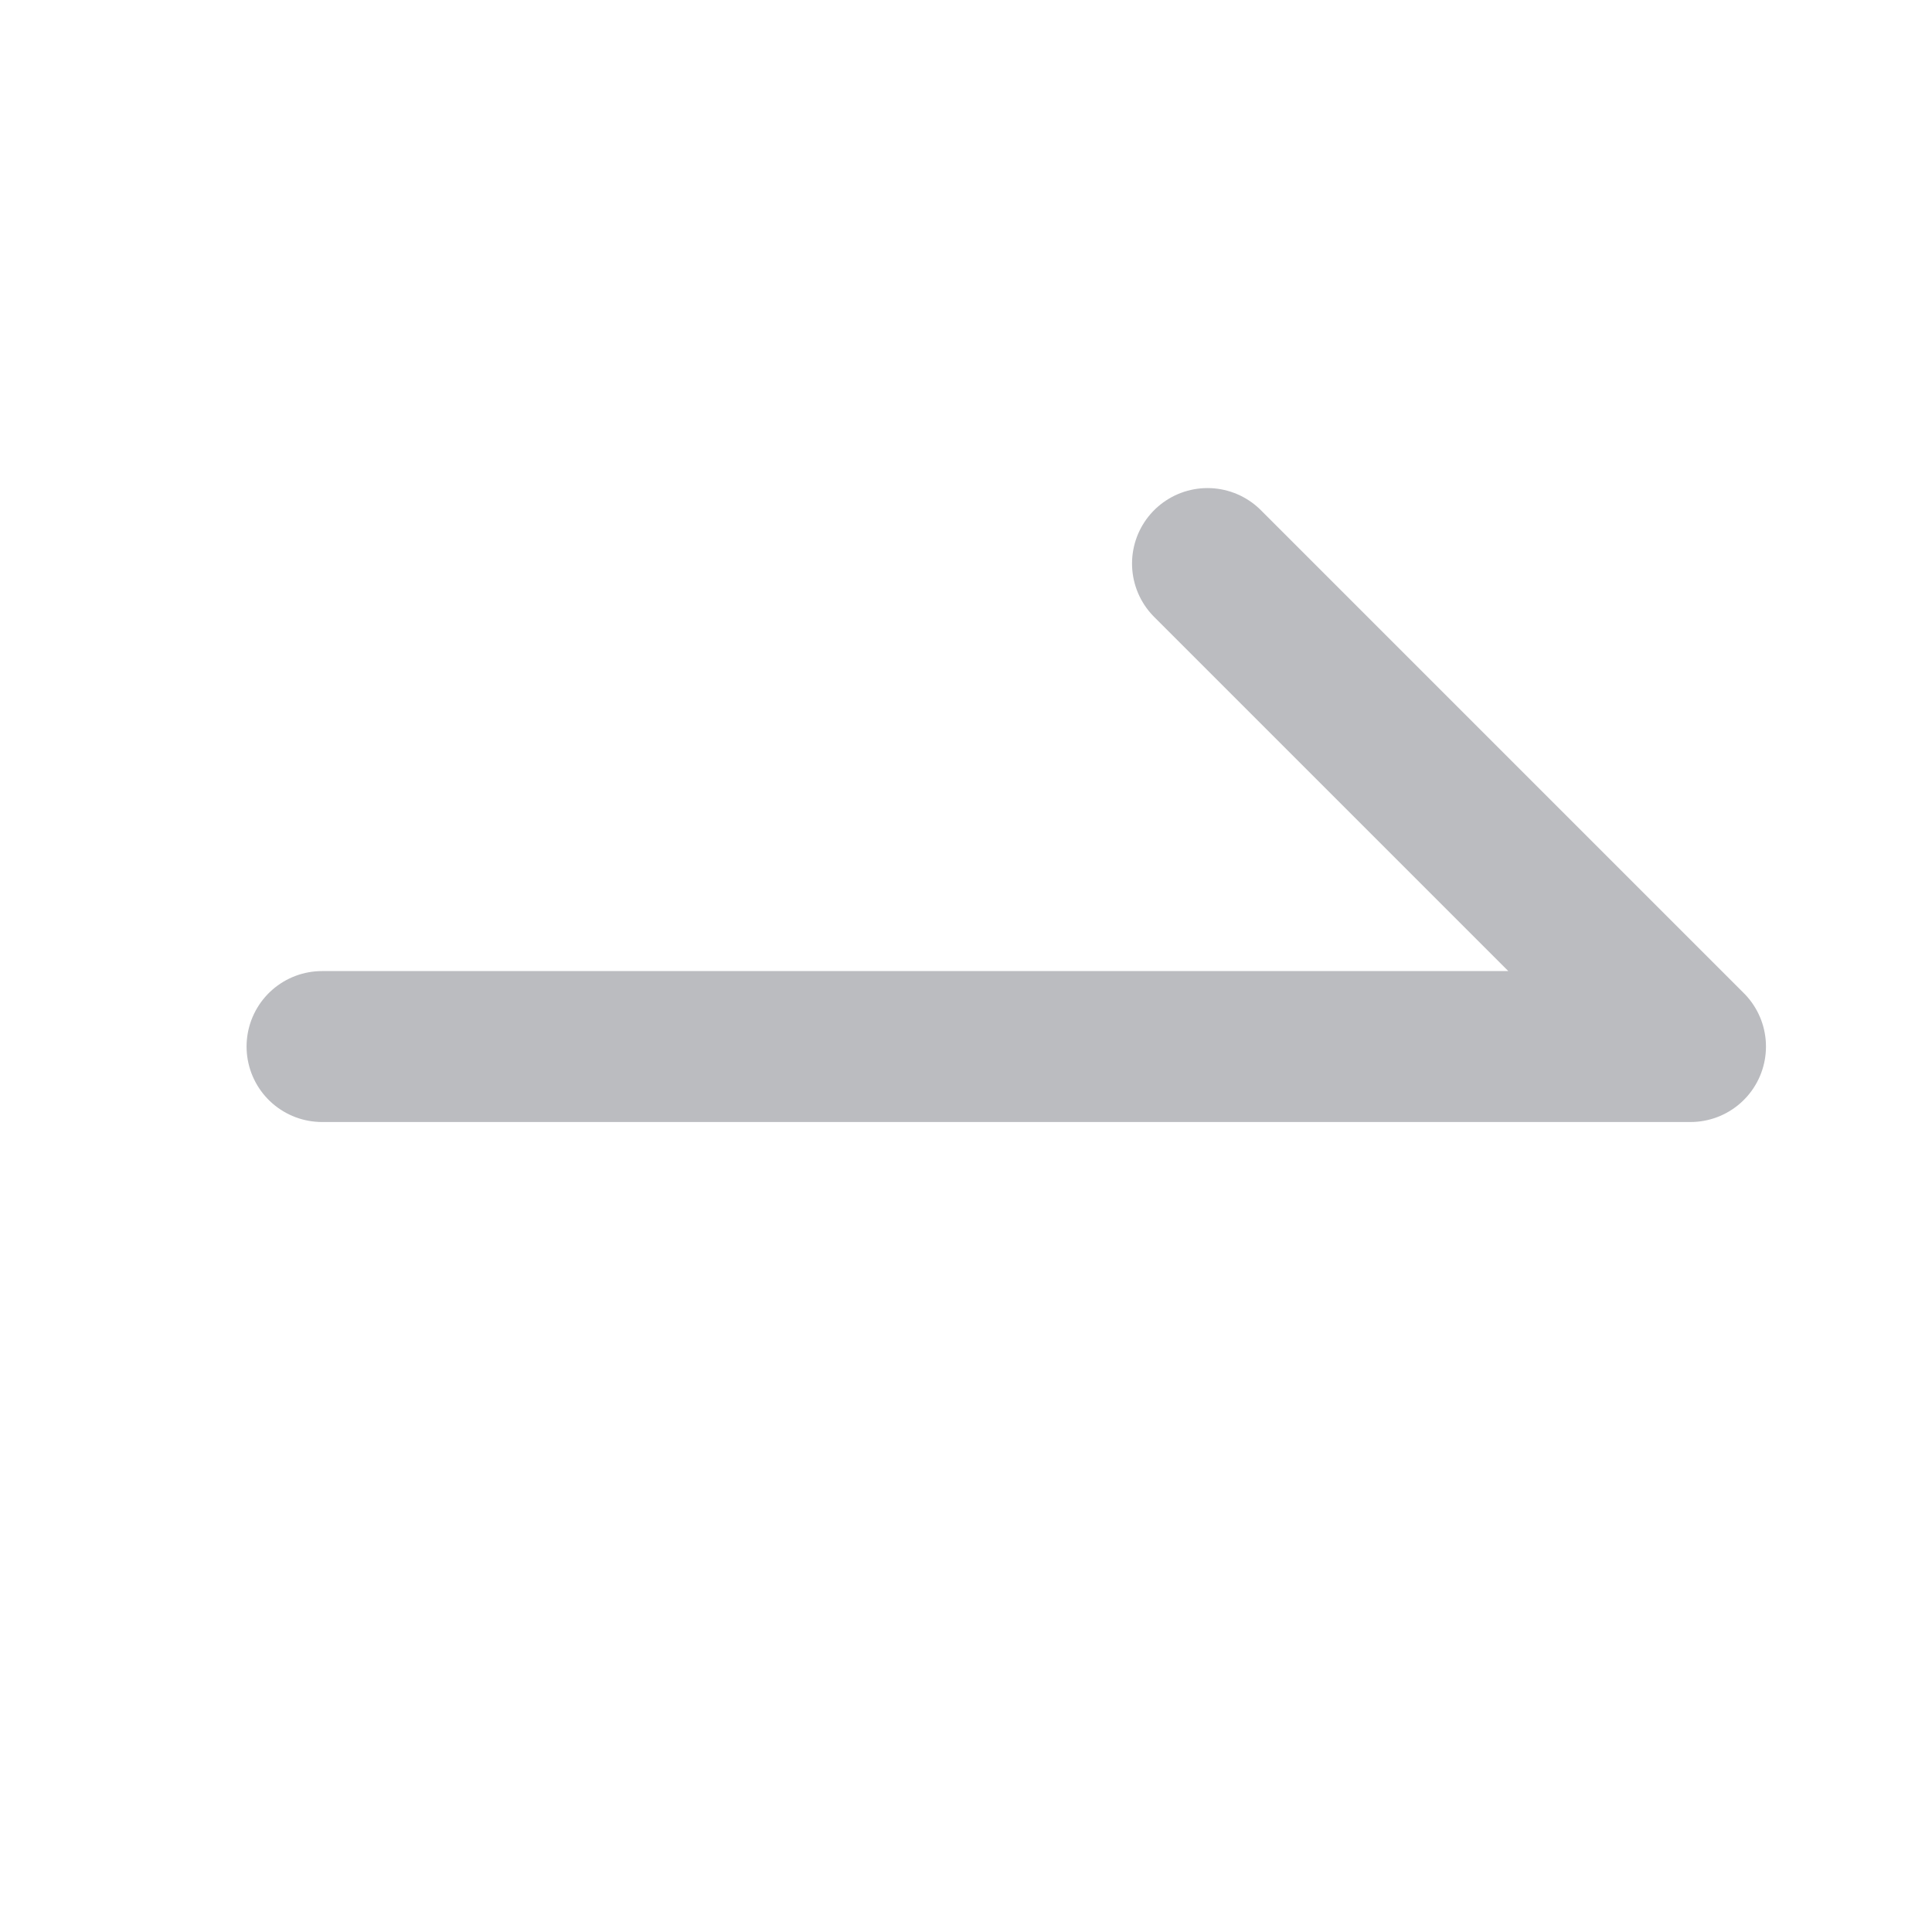
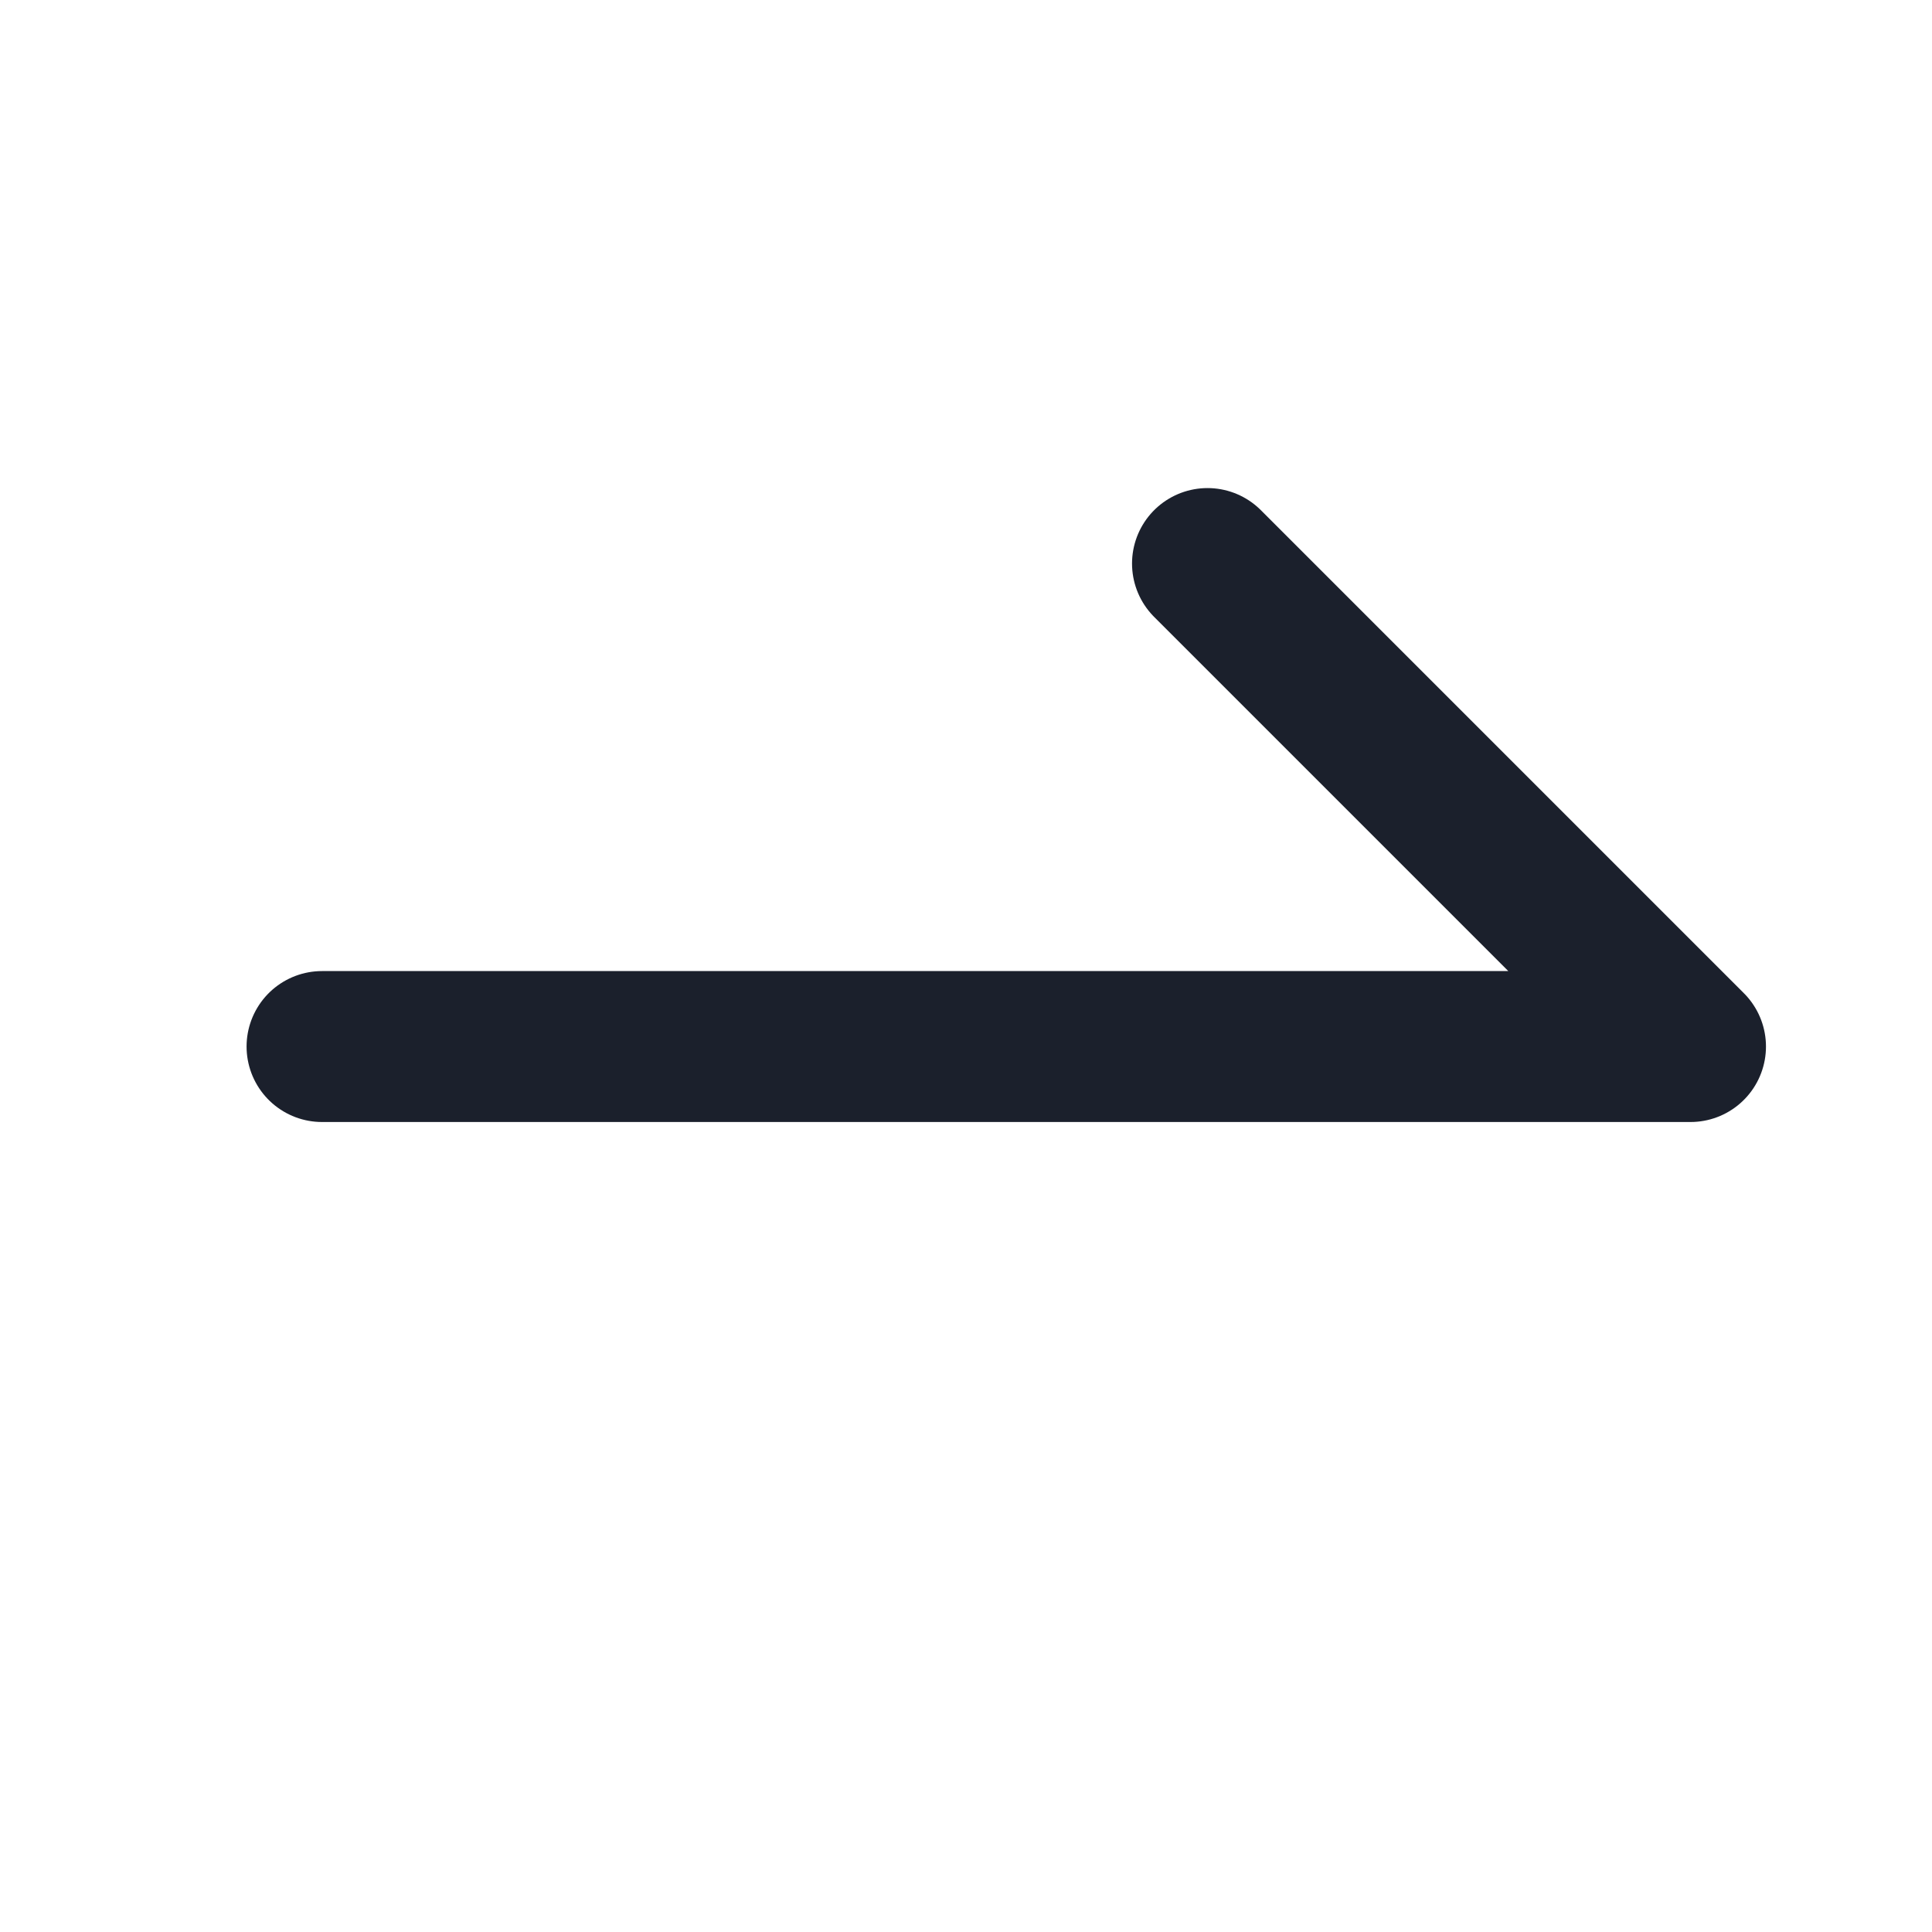
<svg xmlns="http://www.w3.org/2000/svg" width="16" height="16" viewBox="0 0 16 16" fill="none">
-   <path d="M2.667 8.667H14L10 4.667" stroke="#1B202C" stroke-opacity="0.3" stroke-width="1.25" stroke-linecap="round" stroke-linejoin="round" />
+   <path d="M2.667 8.667H14L10 4.667" stroke="#1B202C" stroke-width="1.25" stroke-linecap="round" stroke-linejoin="round" />
</svg>
